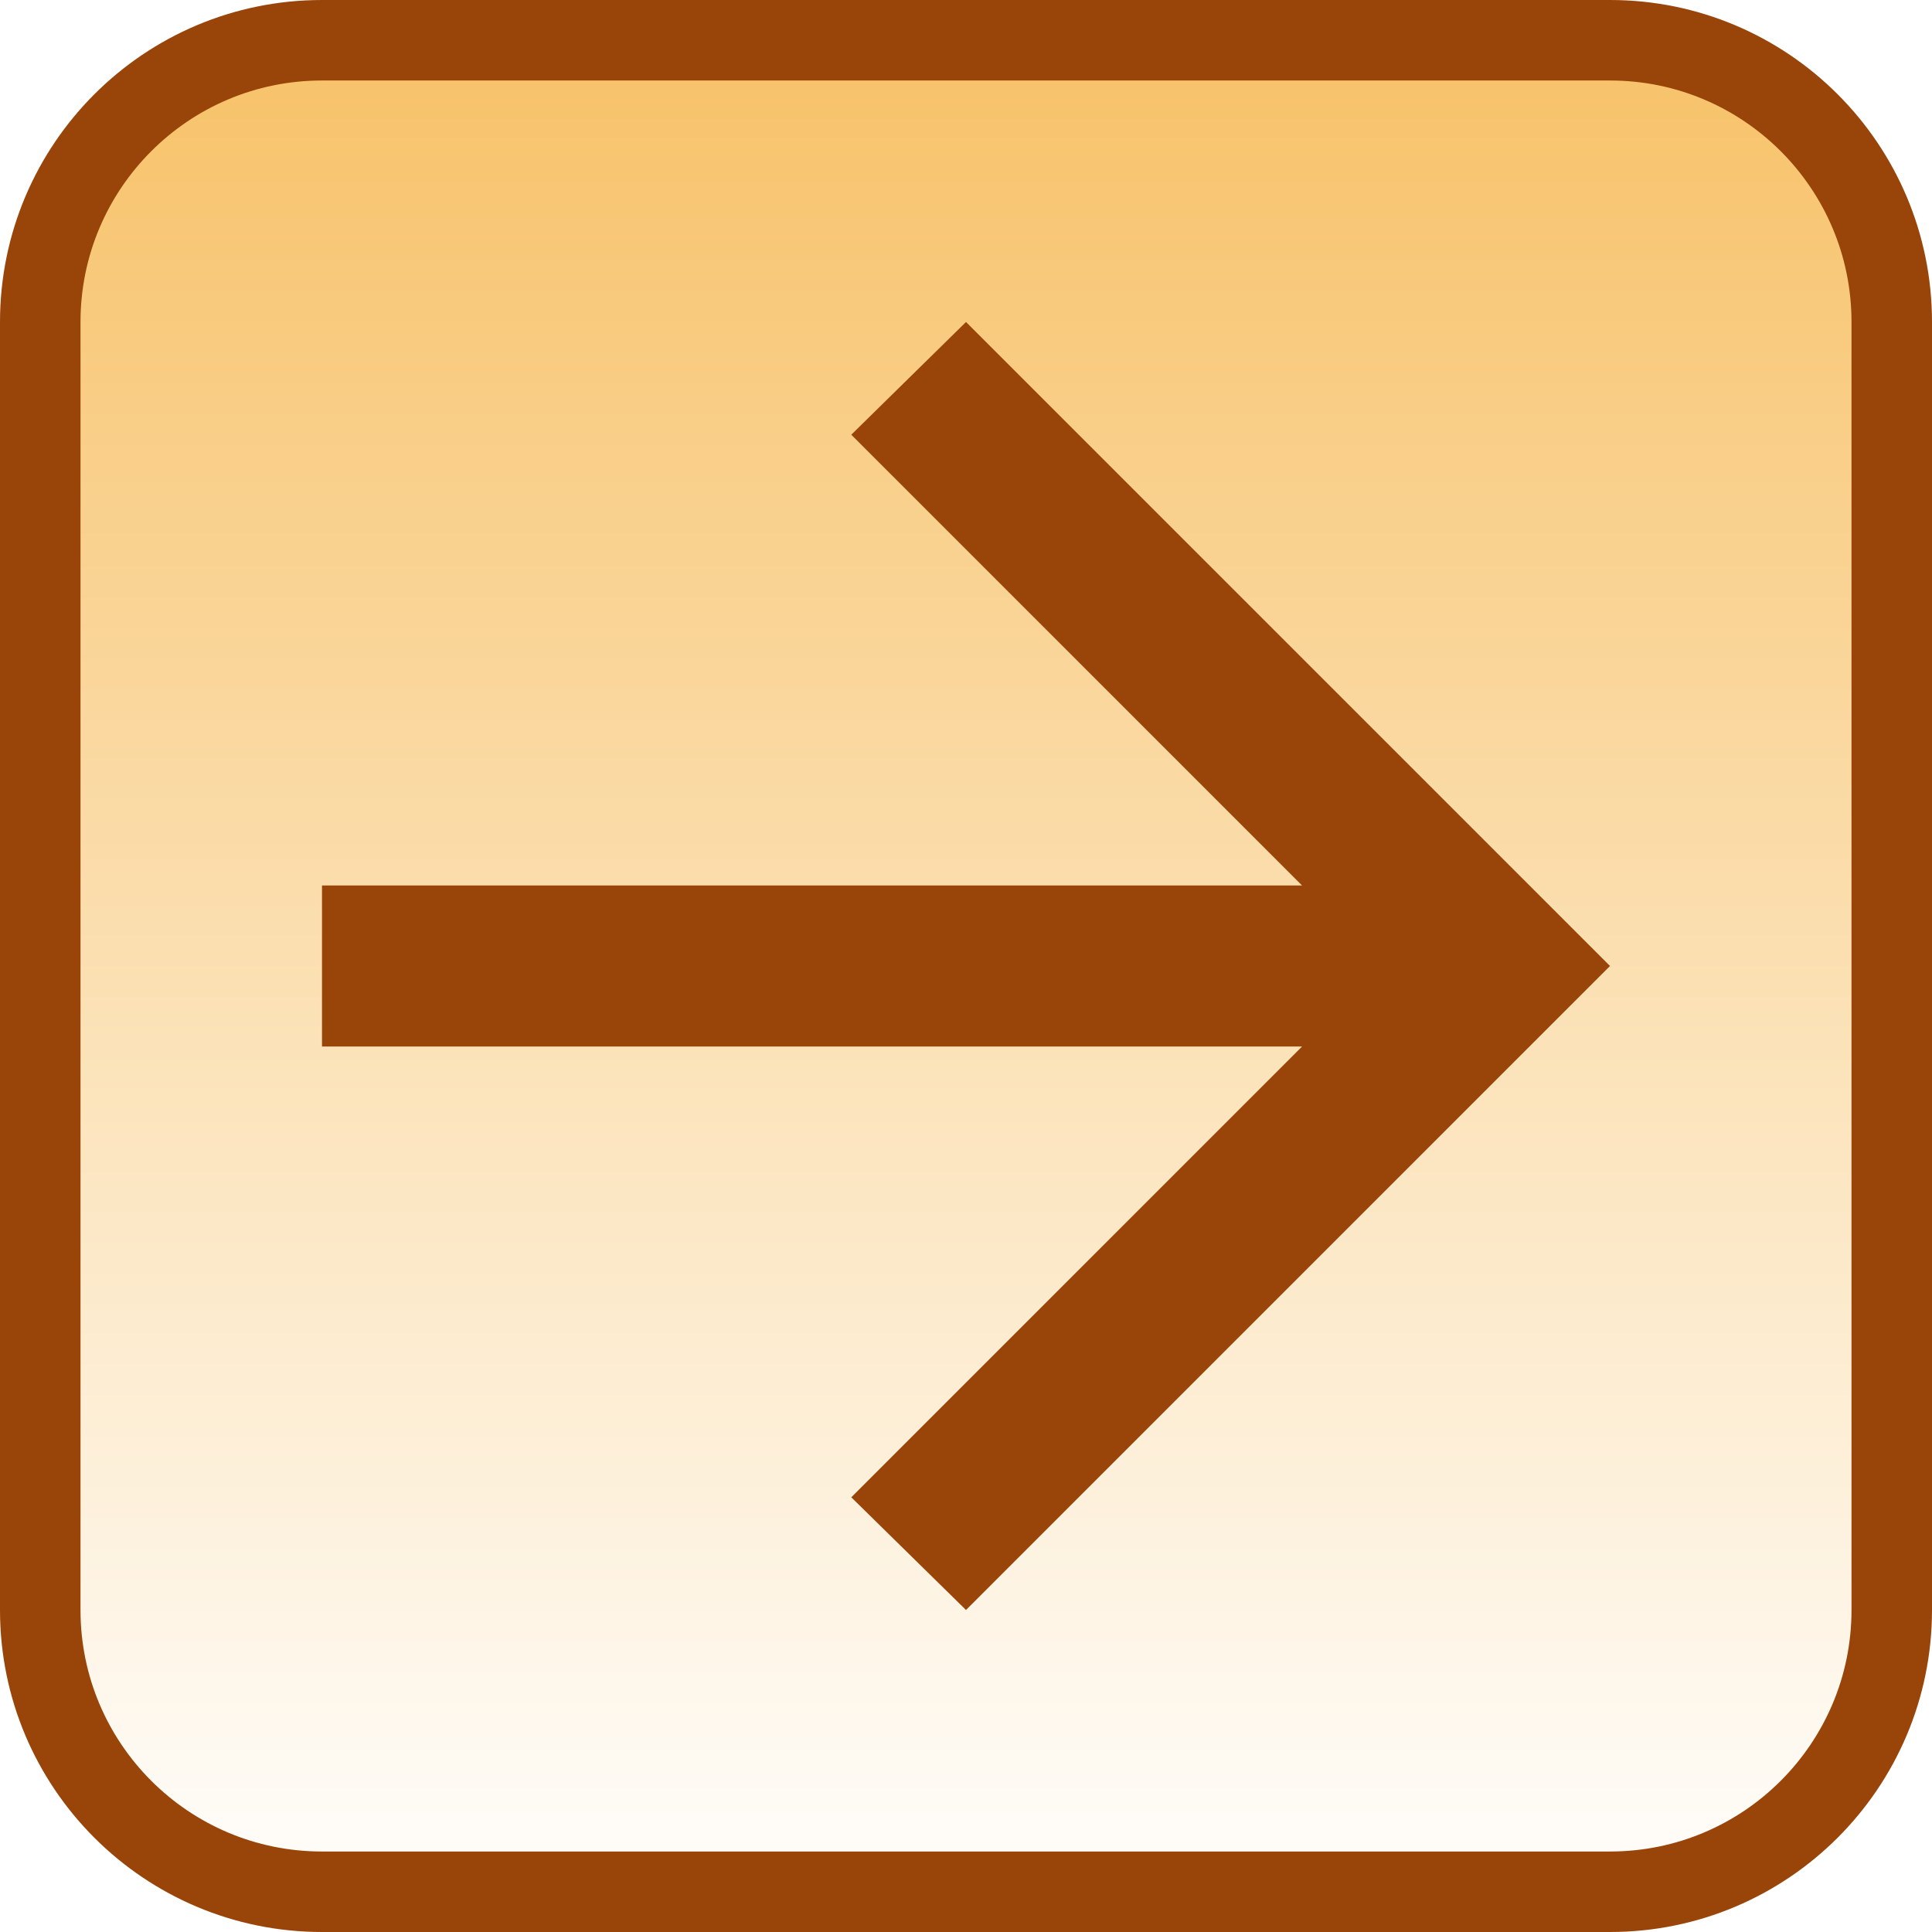
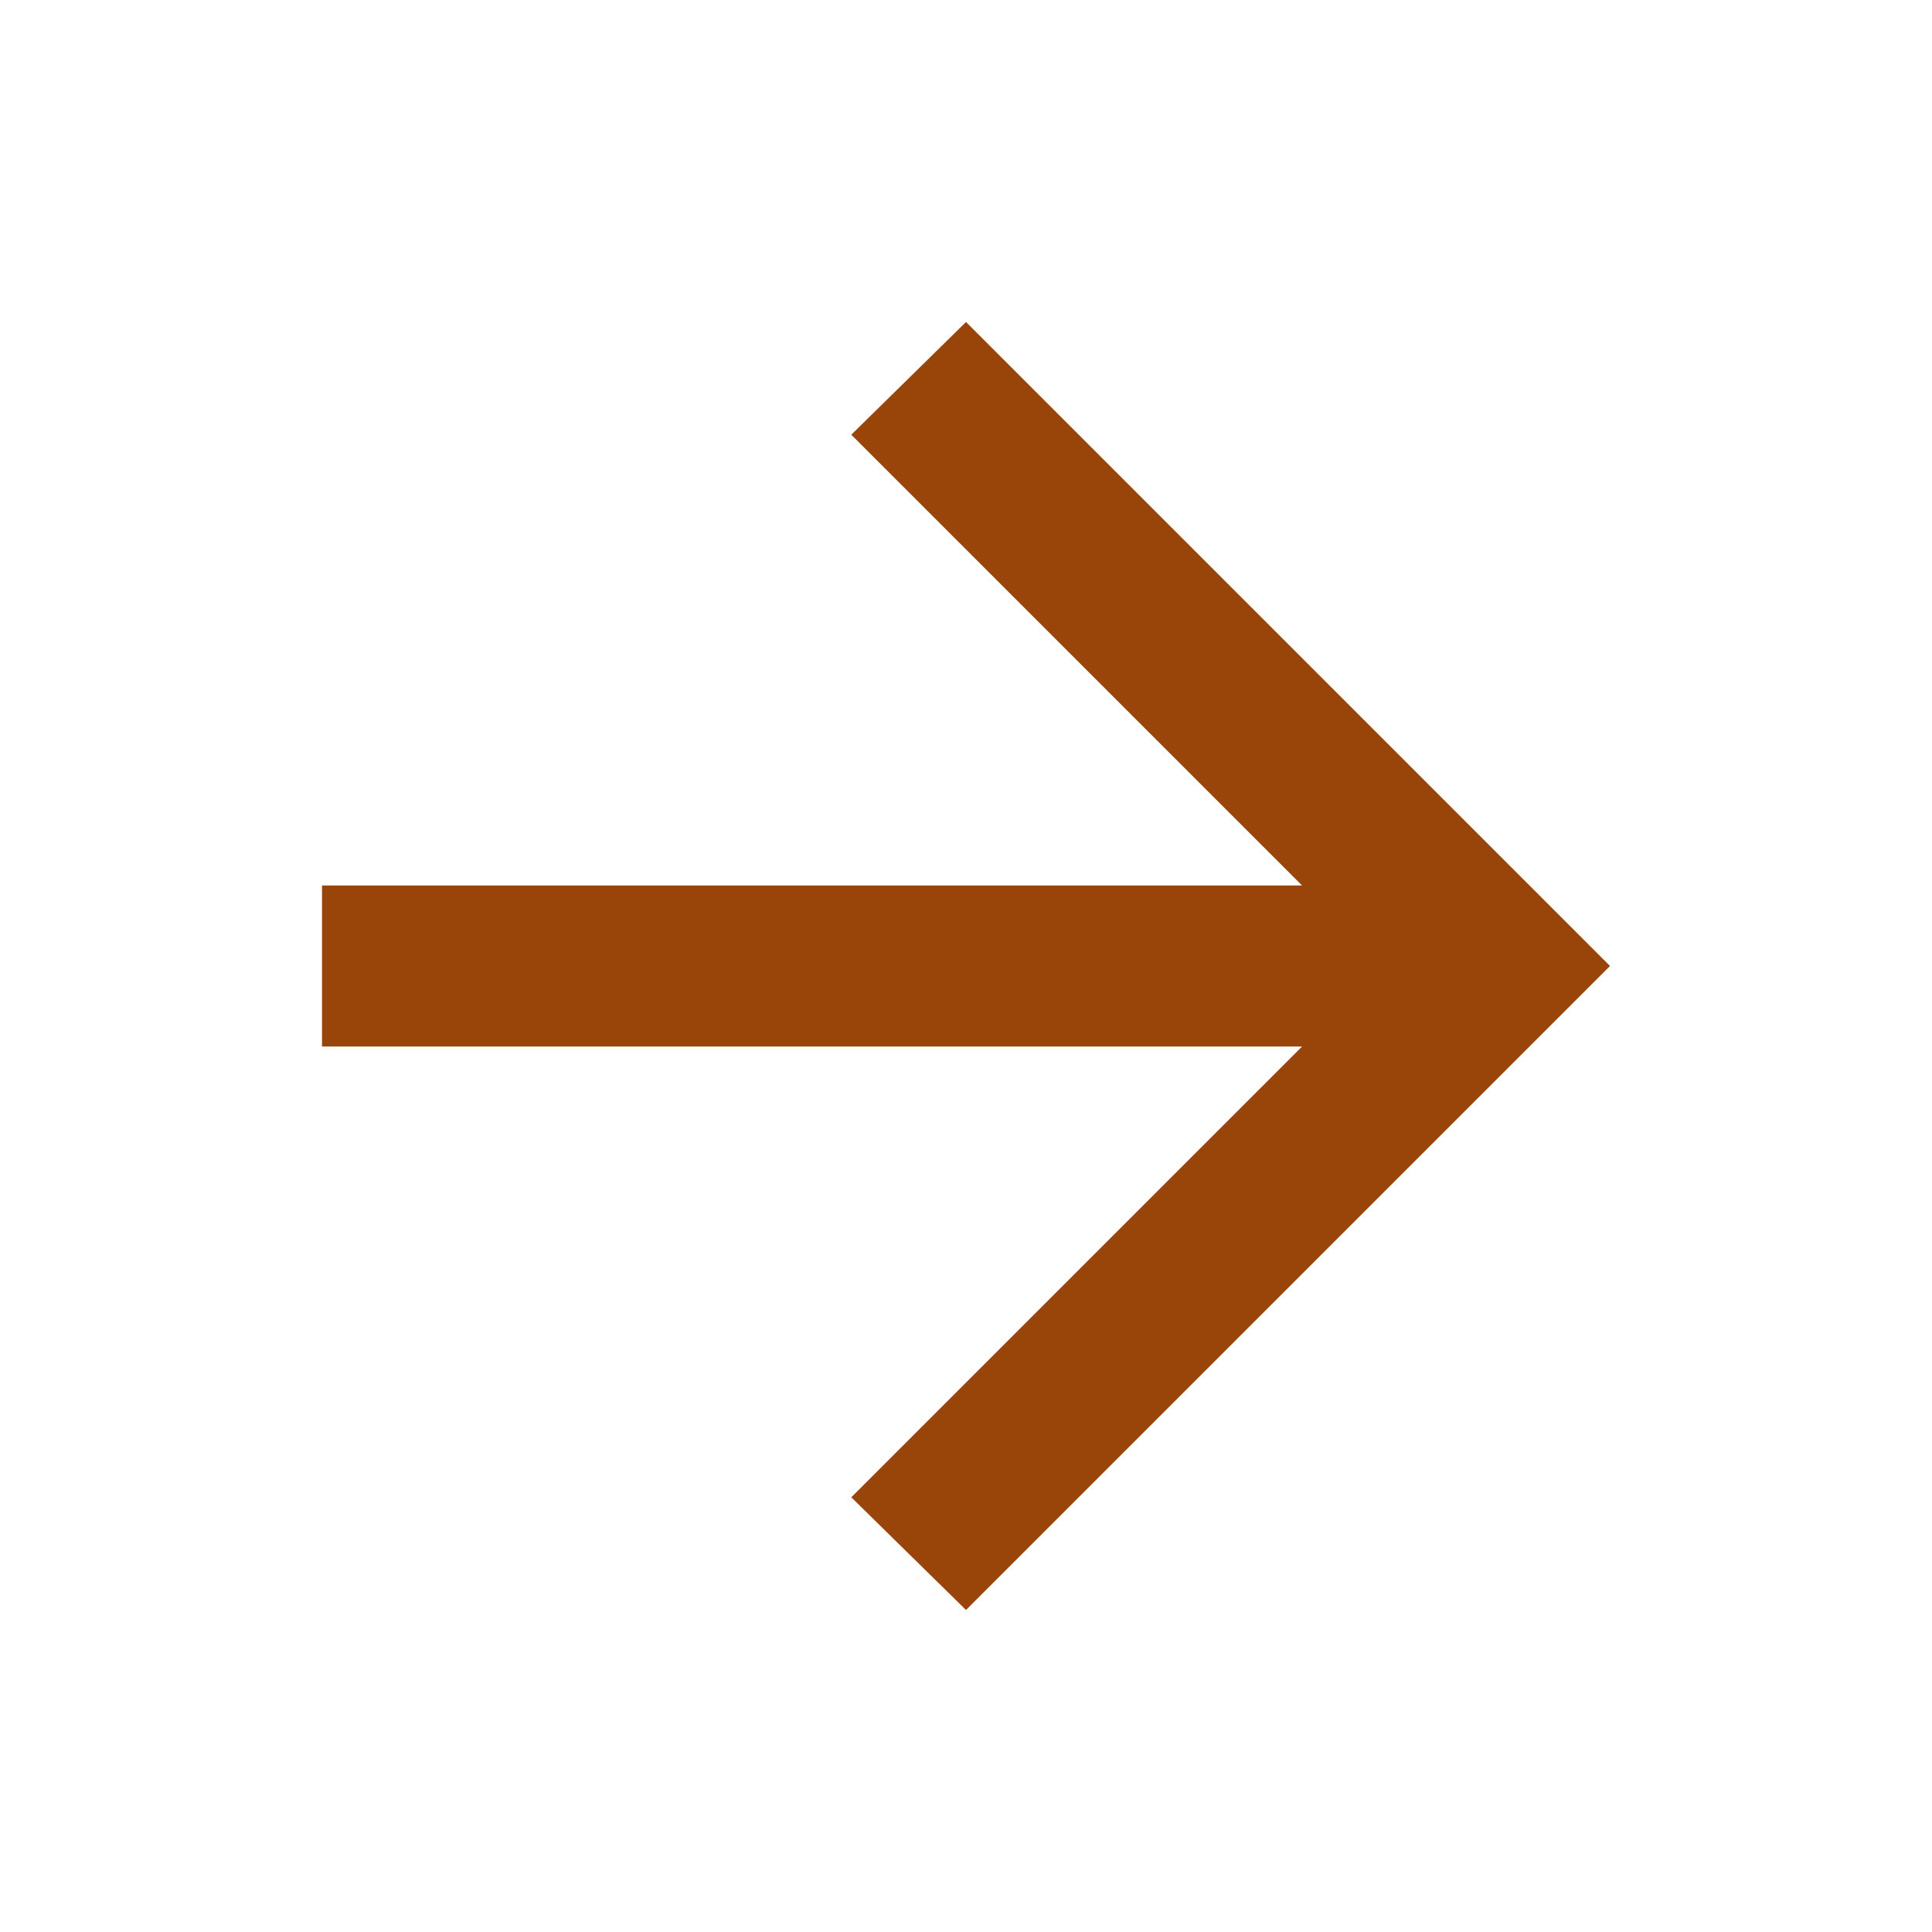
<svg xmlns="http://www.w3.org/2000/svg" width="24" height="24" viewBox="0 0 24 24" fill="none">
-   <rect x="0.5" y="0.5" width="23" height="23" rx="3.5" fill="url(#paint0_linear_853_46)" />
  <path d="M12 4L20 12L12 20L10.575 18.6L16.175 13L4 13L4 11L16.175 11L10.575 5.4L12 4Z" fill="#994409" />
-   <rect x="0.5" y="0.5" width="23" height="23" rx="3.5" stroke="#994409" />
-   <defs>
-     <linearGradient id="paint0_linear_853_46" x1="12" y1="0" x2="12" y2="24" gradientUnits="userSpaceOnUse">
-       <stop stop-color="#F7C065" />
-       <stop offset="1" stop-color="white" />
-     </linearGradient>
-   </defs>
</svg>
